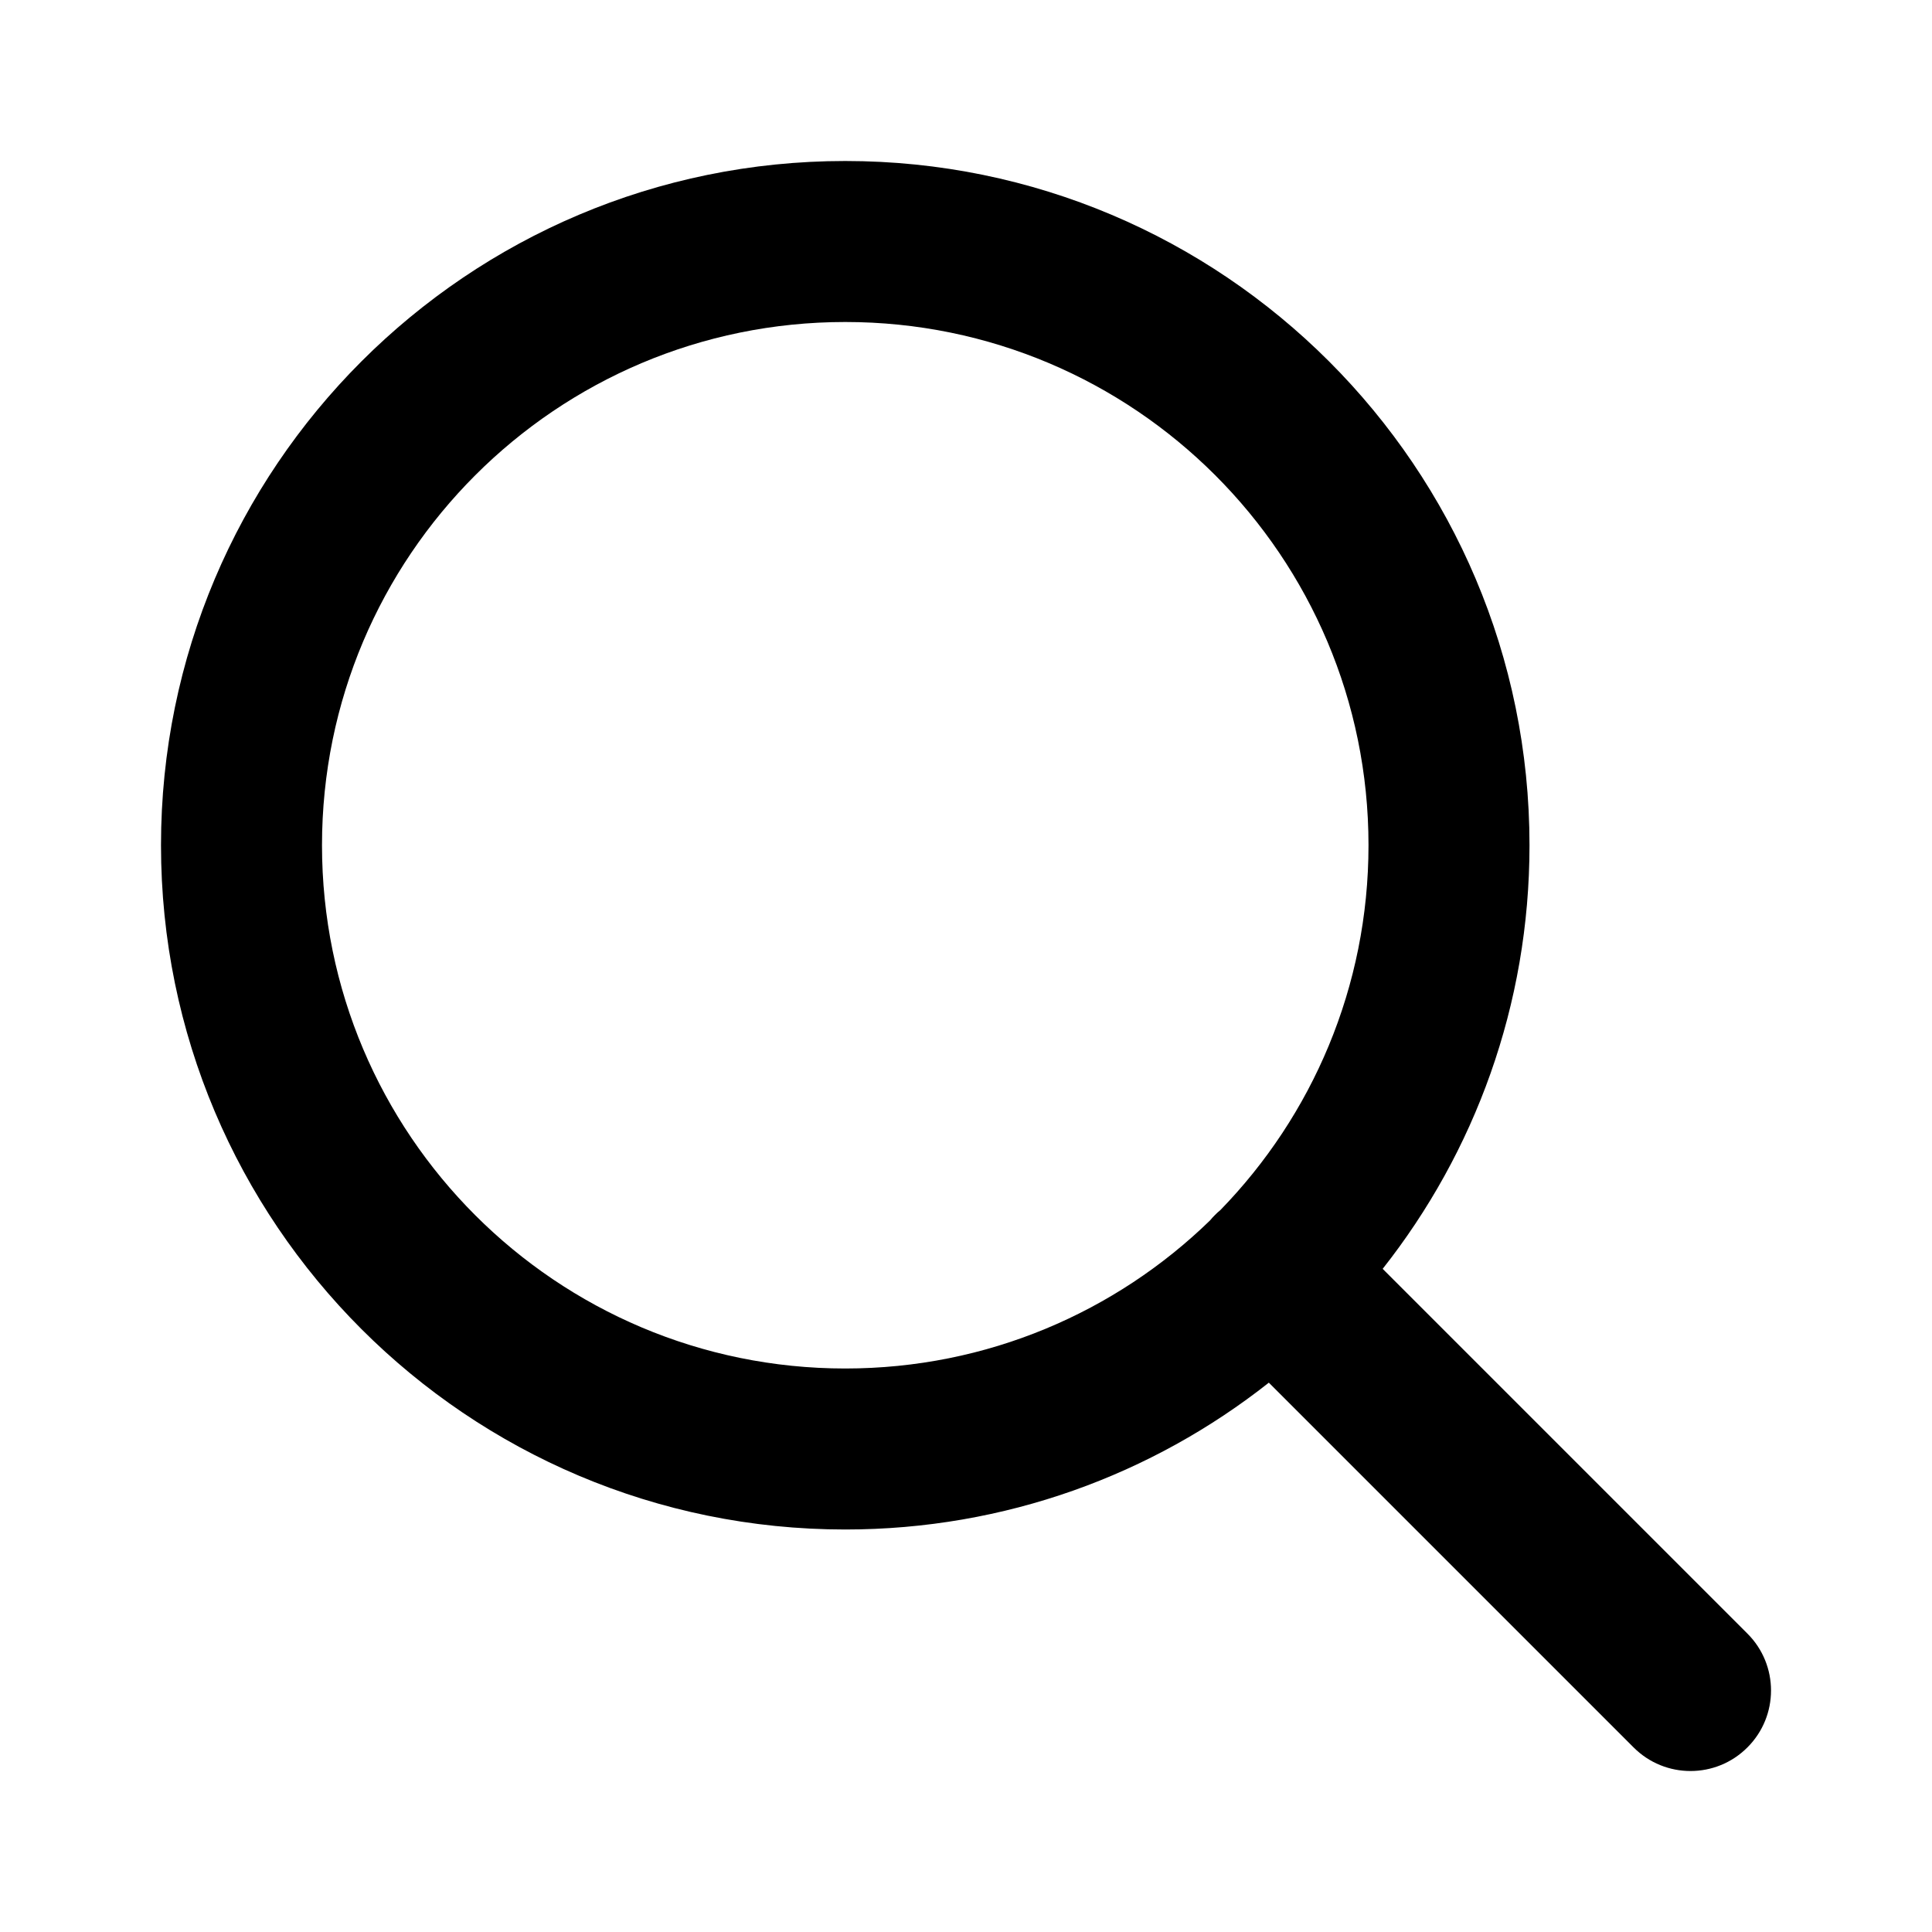
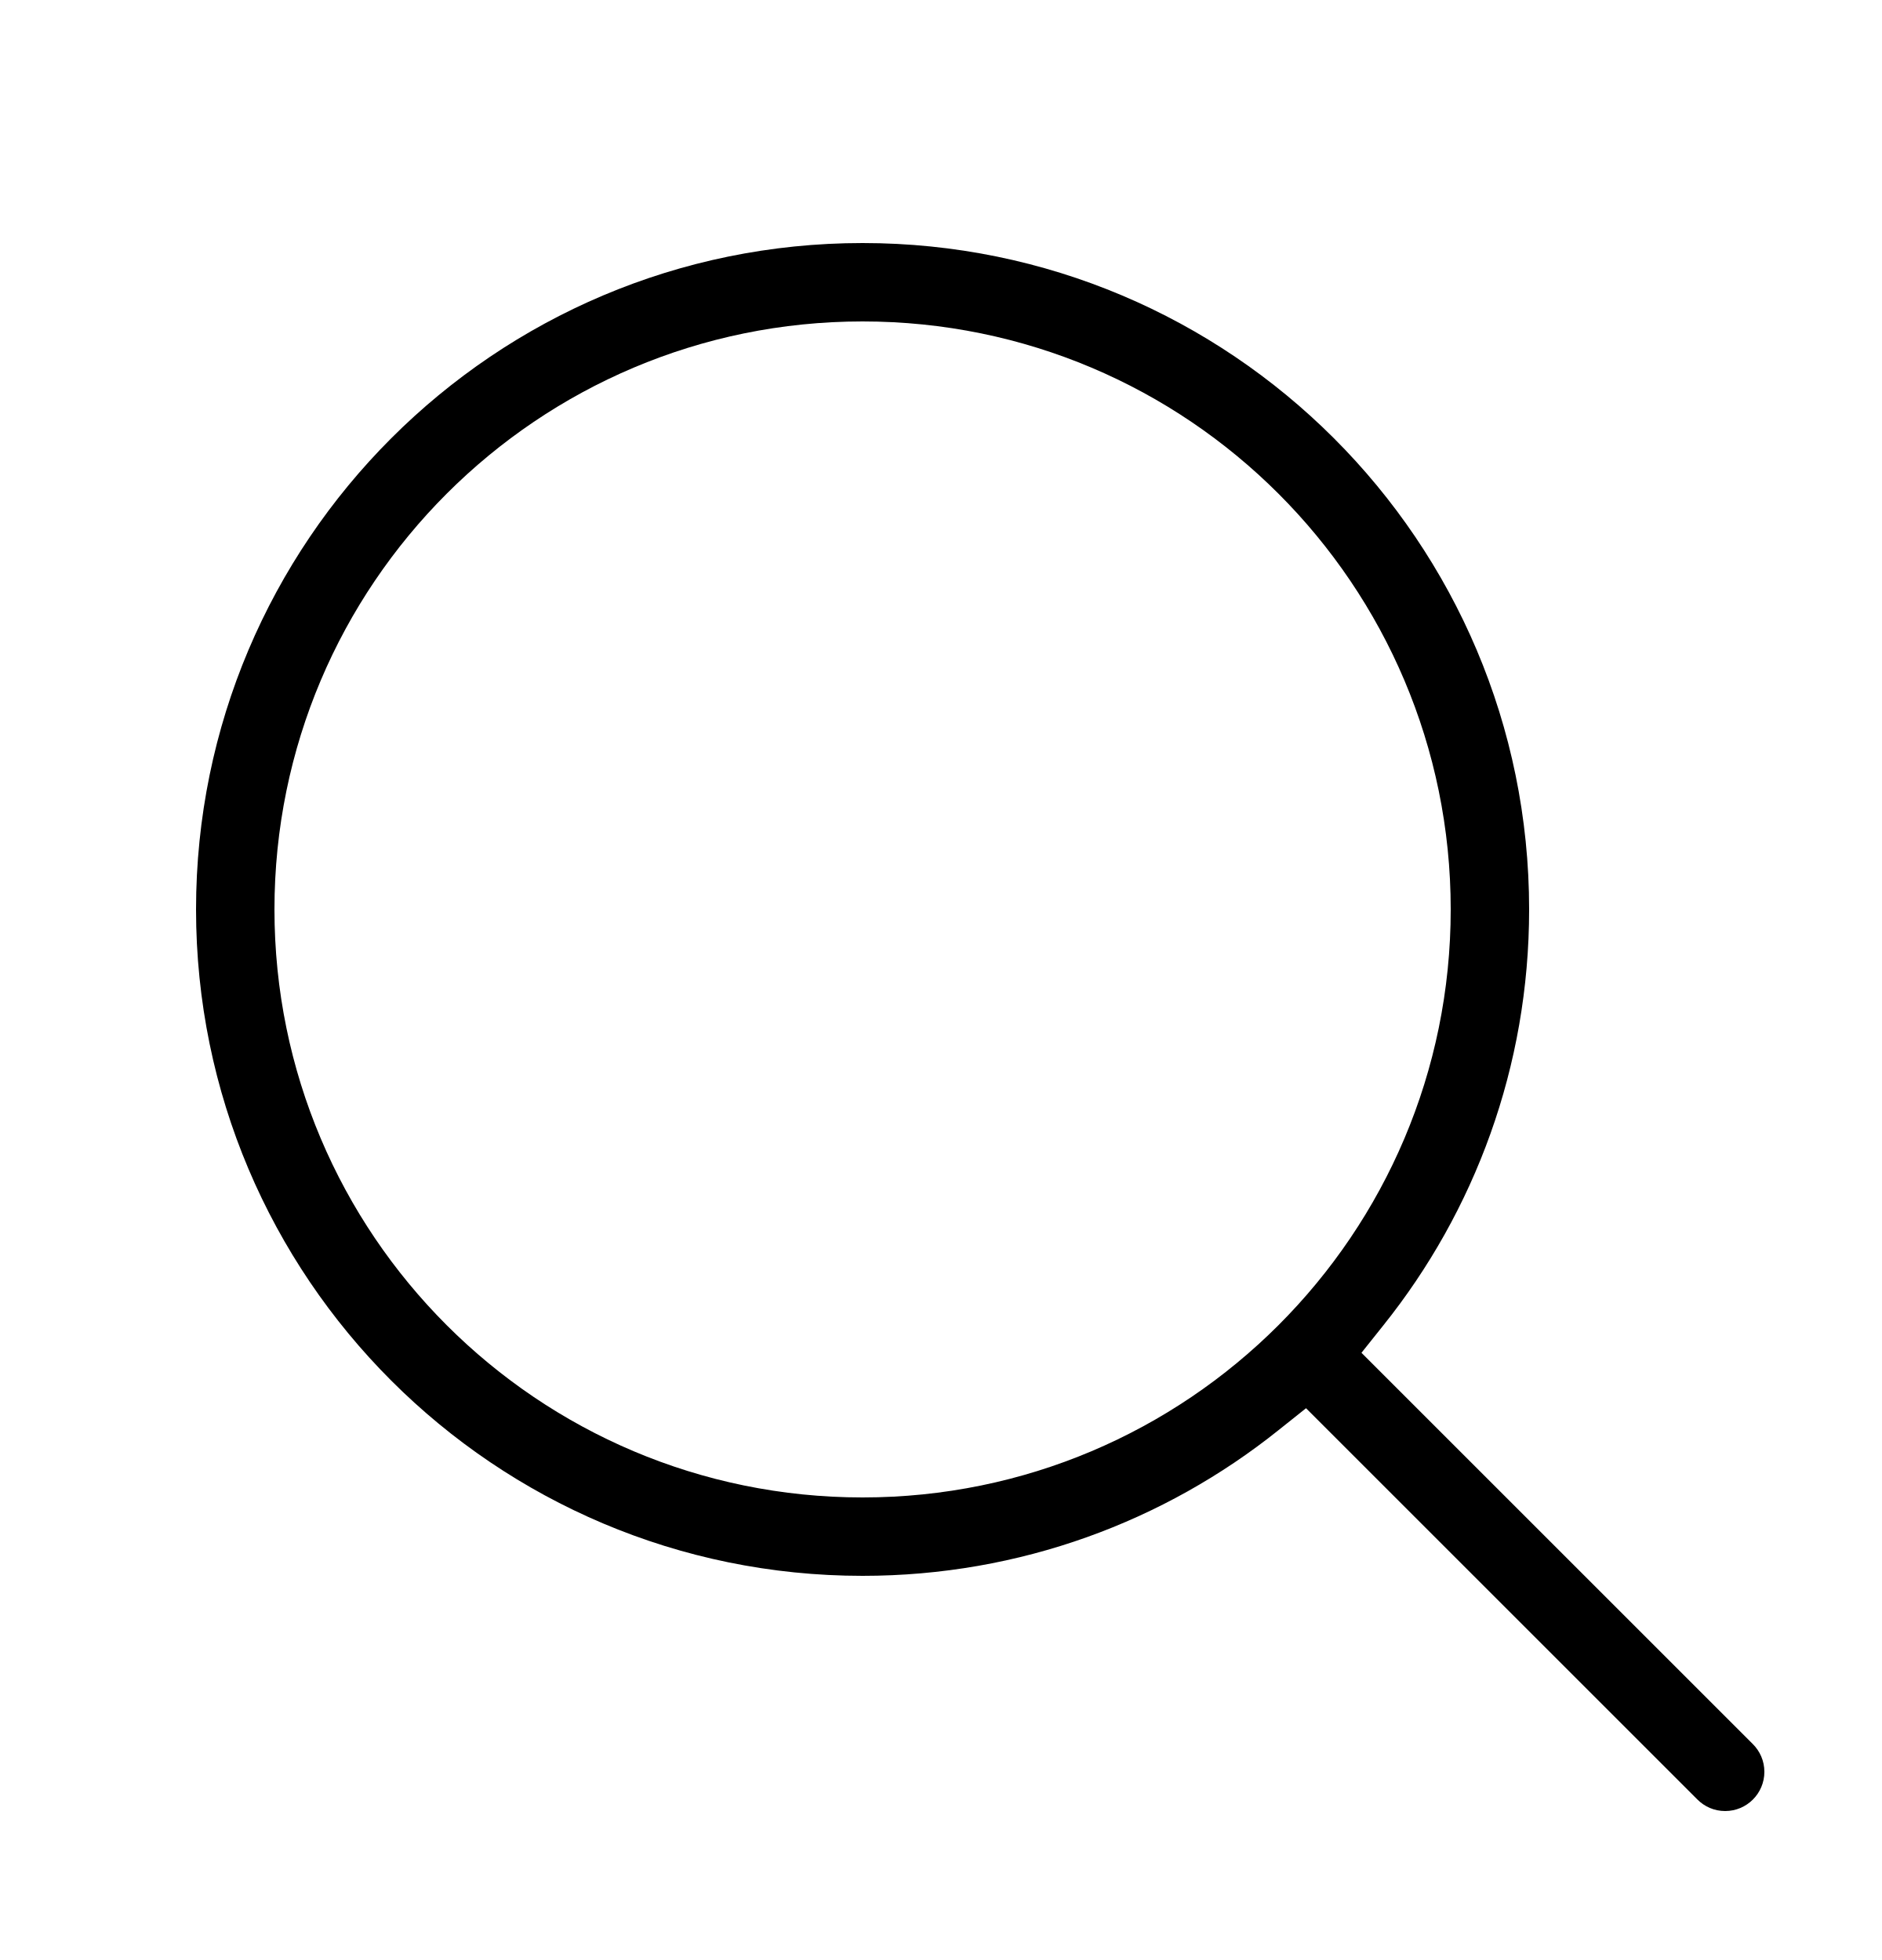
- <svg xmlns="http://www.w3.org/2000/svg" width="24" height="24" viewBox="0 0 24 24" fill="none">
-   <path fill-rule="evenodd" clip-rule="evenodd" d="M10.5 2C5.806 2 2 5.806 2 10.5C2 15.194 5.806 19 10.5 19C12.487 19 14.315 18.318 15.762 17.176L20.293 21.707C20.683 22.098 21.317 22.098 21.707 21.707C22.098 21.317 22.098 20.683 21.707 20.293L17.176 15.762C18.318 14.315 19 12.487 19 10.5C19 5.806 15.194 2 10.5 2ZM15.16 15.032C16.299 13.861 17 12.262 17 10.5C17 6.91 14.09 4 10.5 4C6.91 4 4 6.91 4 10.5C4 14.09 6.91 17 10.5 17C12.262 17 13.861 16.299 15.032 15.16C15.051 15.137 15.071 15.114 15.093 15.093C15.114 15.071 15.137 15.051 15.16 15.032Z" fill="black" />
+ <svg xmlns="http://www.w3.org/2000/svg" width="24" height="25" viewBox="0 0 24 25" fill="none">
+   <path fill-rule="evenodd" clip-rule="evenodd" d="M21.646 22.953L21.293 22.6L16.655 17.962L16.305 18.241C14.851 19.405 13.007 20.1 11 20.1C6.306 20.1 2.5 16.294 2.5 11.6C2.5 6.906 6.306 3.1 11 3.1C15.694 3.1 19.5 6.906 19.5 11.6C19.5 13.607 18.805 15.451 17.641 16.905L17.362 17.255L22.348 22.241L22.351 22.244C22.443 22.335 22.5 22.46 22.5 22.6C22.5 22.876 22.276 23.1 22 23.1C21.862 23.1 21.738 23.045 21.646 22.953ZM11 4.1C6.858 4.1 3.5 7.458 3.5 11.6C3.5 15.742 6.858 19.1 11 19.1C15.142 19.1 18.5 15.742 18.5 11.6C18.5 7.458 15.142 4.1 11 4.1Z" fill="black" />
</svg>
